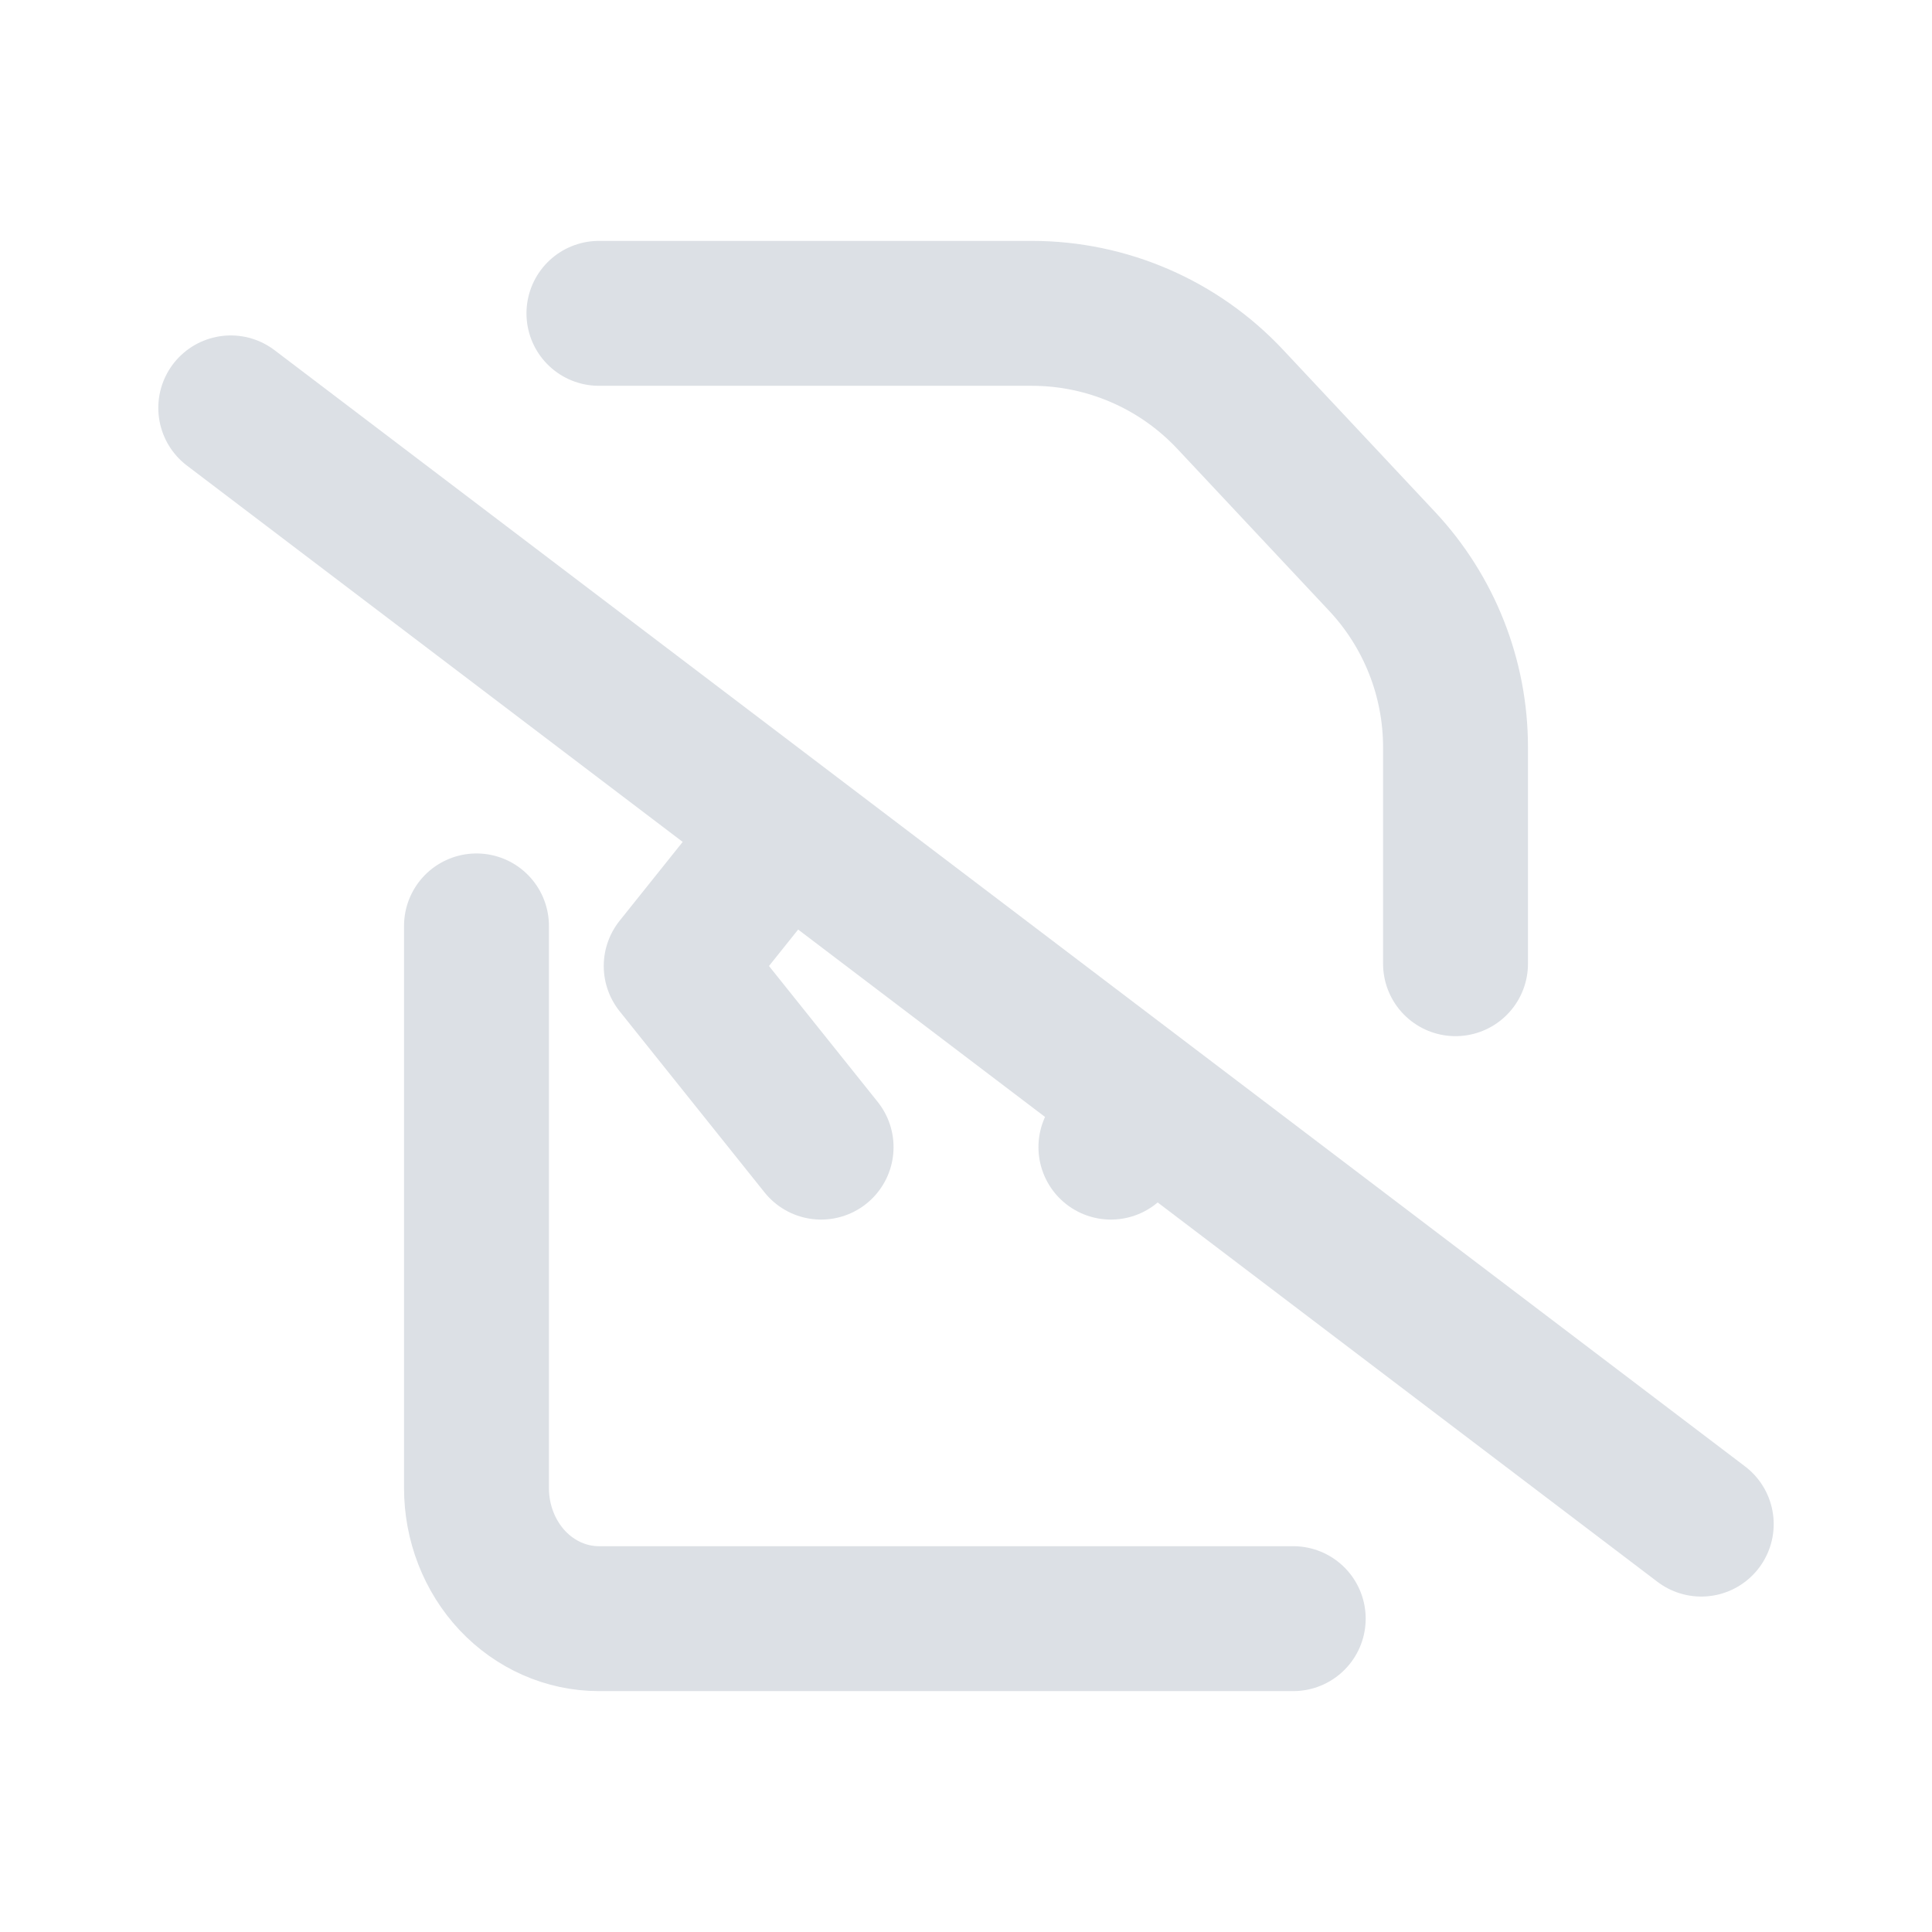
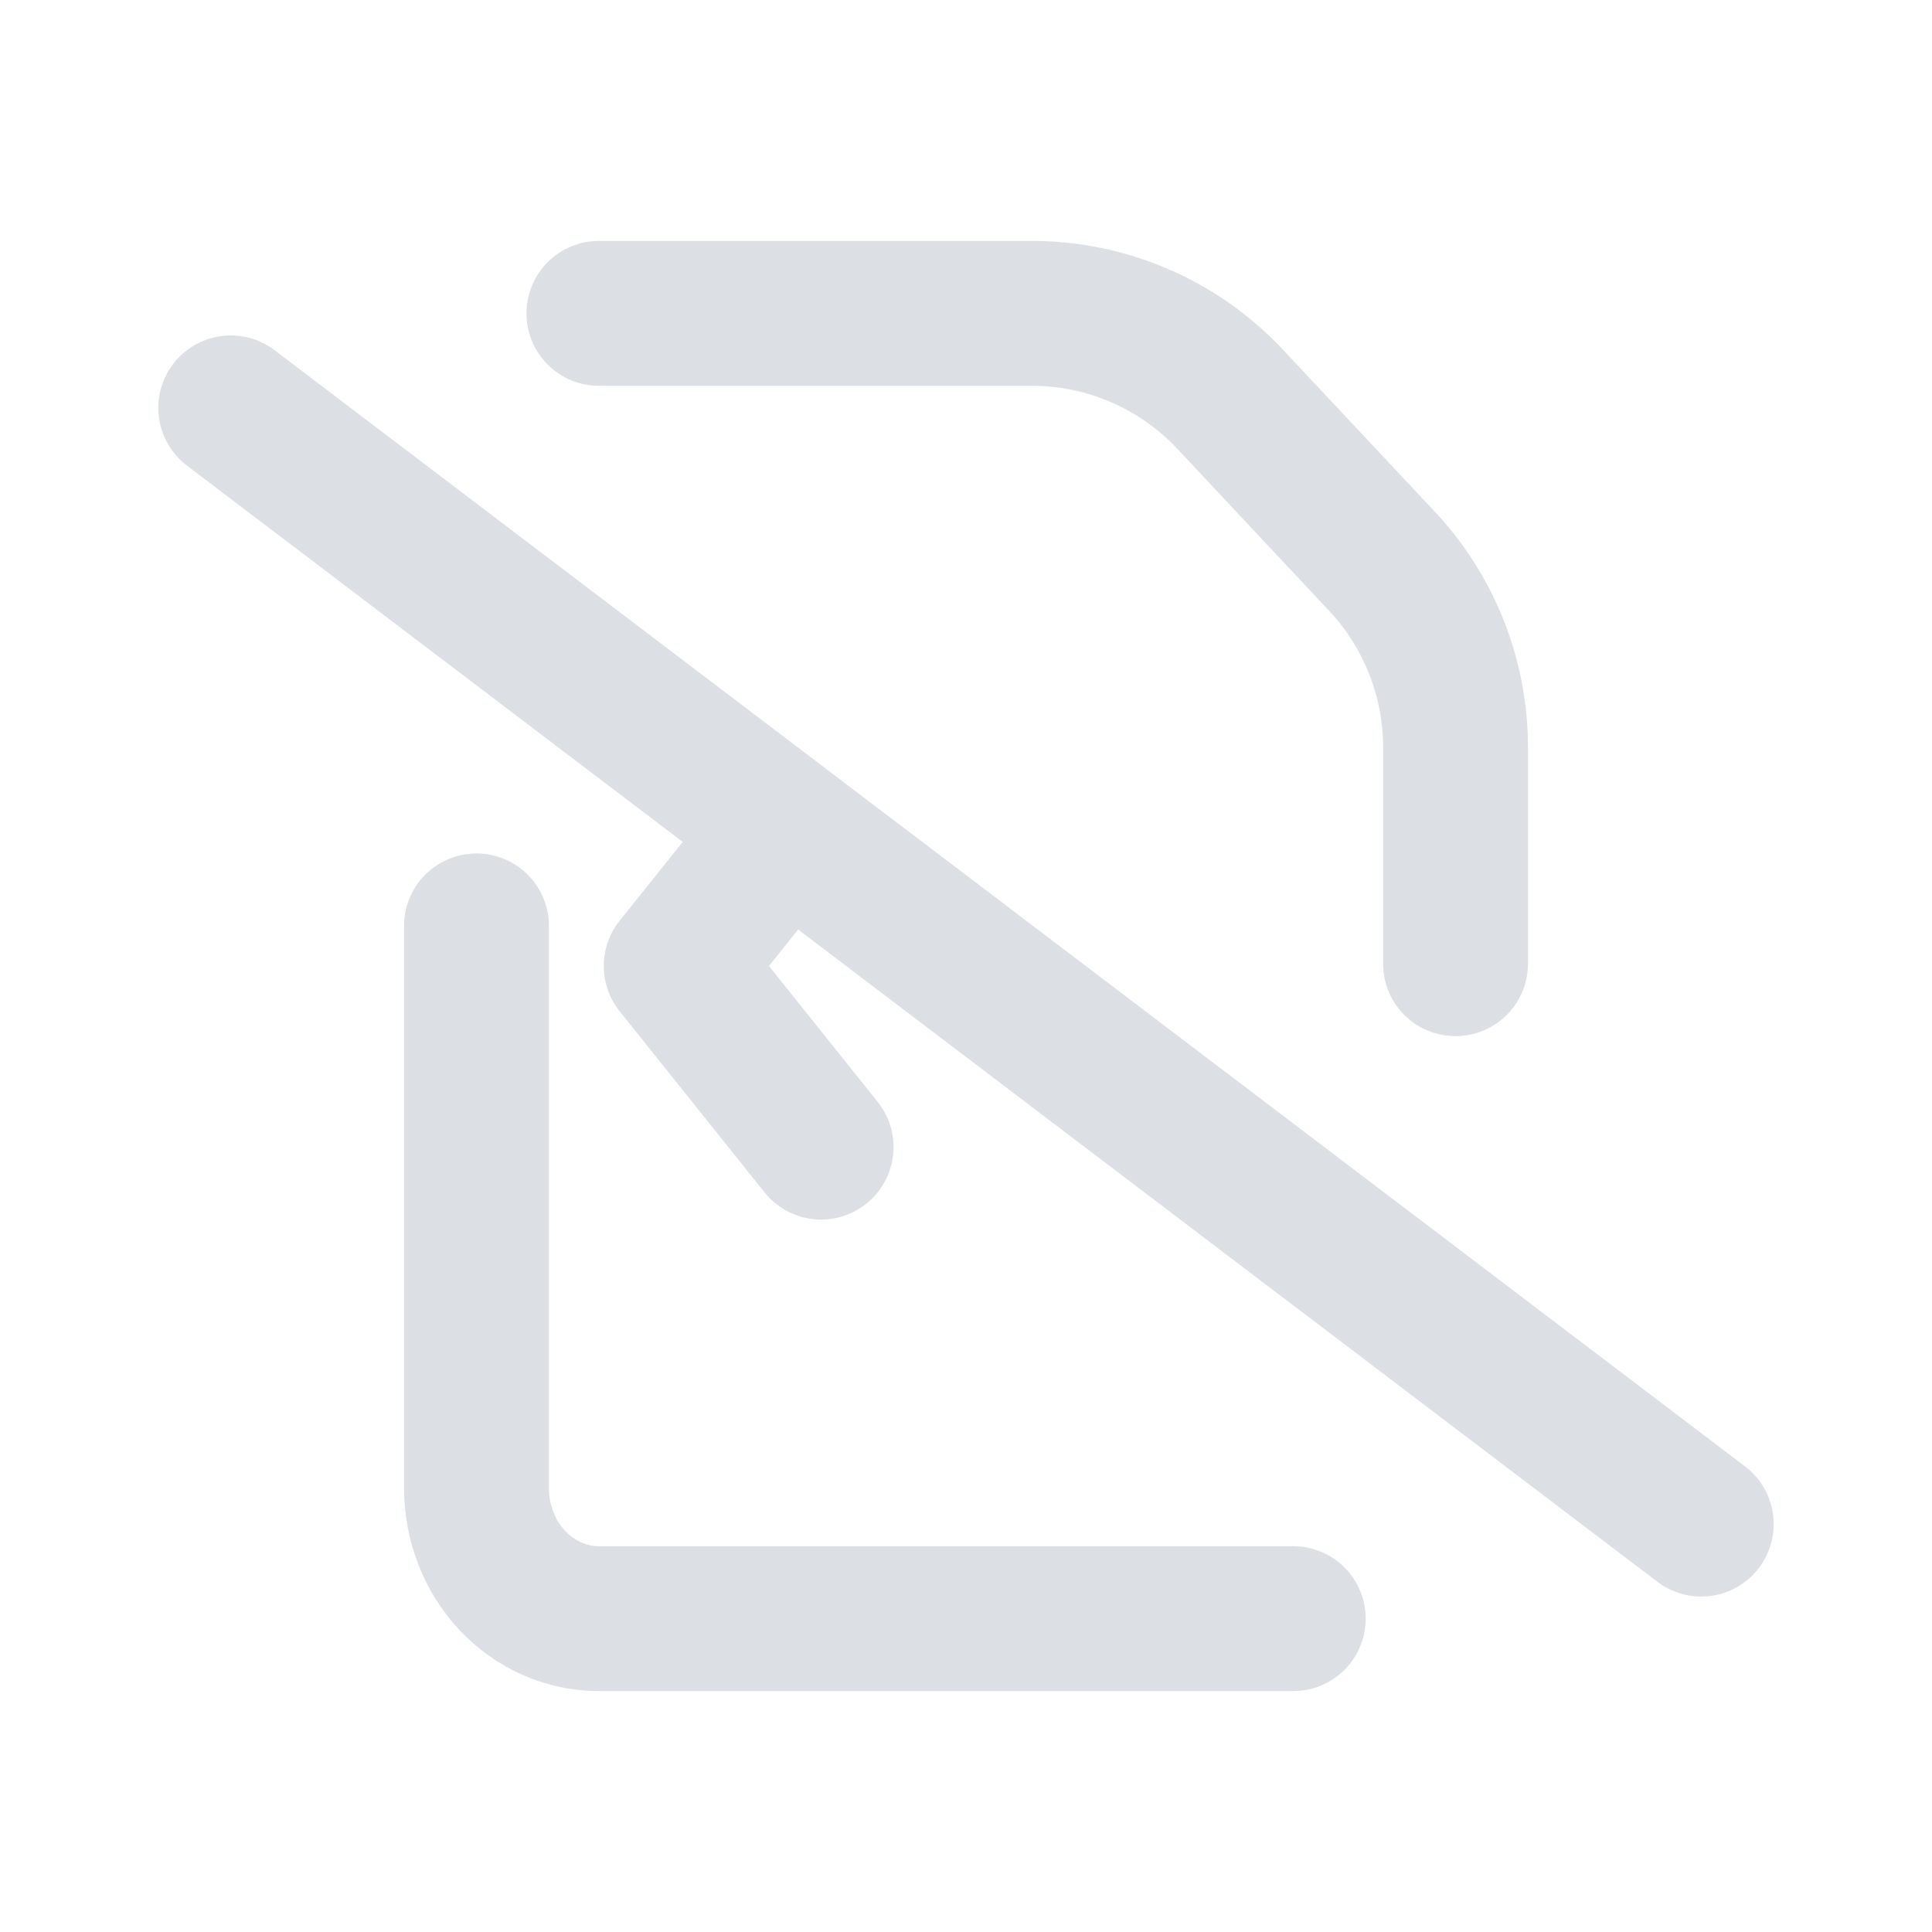
<svg xmlns="http://www.w3.org/2000/svg" width="16" height="16" viewBox="0 0 16 16" fill="none">
  <path d="M1.911 3.378L14.089 12.622" stroke="#DCE0E5" stroke-width="1.2" stroke-linecap="round" stroke-linejoin="round" />
  <path d="M3.946 7.668V12.324C3.946 12.611 4.053 12.886 4.243 13.089C4.433 13.291 4.691 13.405 4.96 13.405H10.71" stroke="#DCE0E5" stroke-width="1.2" stroke-linecap="round" stroke-linejoin="round" />
  <path d="M4.96 2.595H8.545C9.167 2.595 9.762 2.852 10.188 3.307L11.445 4.648C11.836 5.065 12.054 5.616 12.054 6.188V7.981" stroke="#DCE0E5" stroke-width="1.2" stroke-linecap="round" stroke-linejoin="round" />
  <path d="M6.288 7.14L5.6 8L6.8 9.5" stroke="#DCE0E5" stroke-width="1.2" stroke-linecap="round" stroke-linejoin="round" />
-   <path d="M9.274 9.407L9.2 9.5" stroke="#DCE0E5" stroke-width="1.2" stroke-linecap="round" stroke-linejoin="round" />
</svg>
